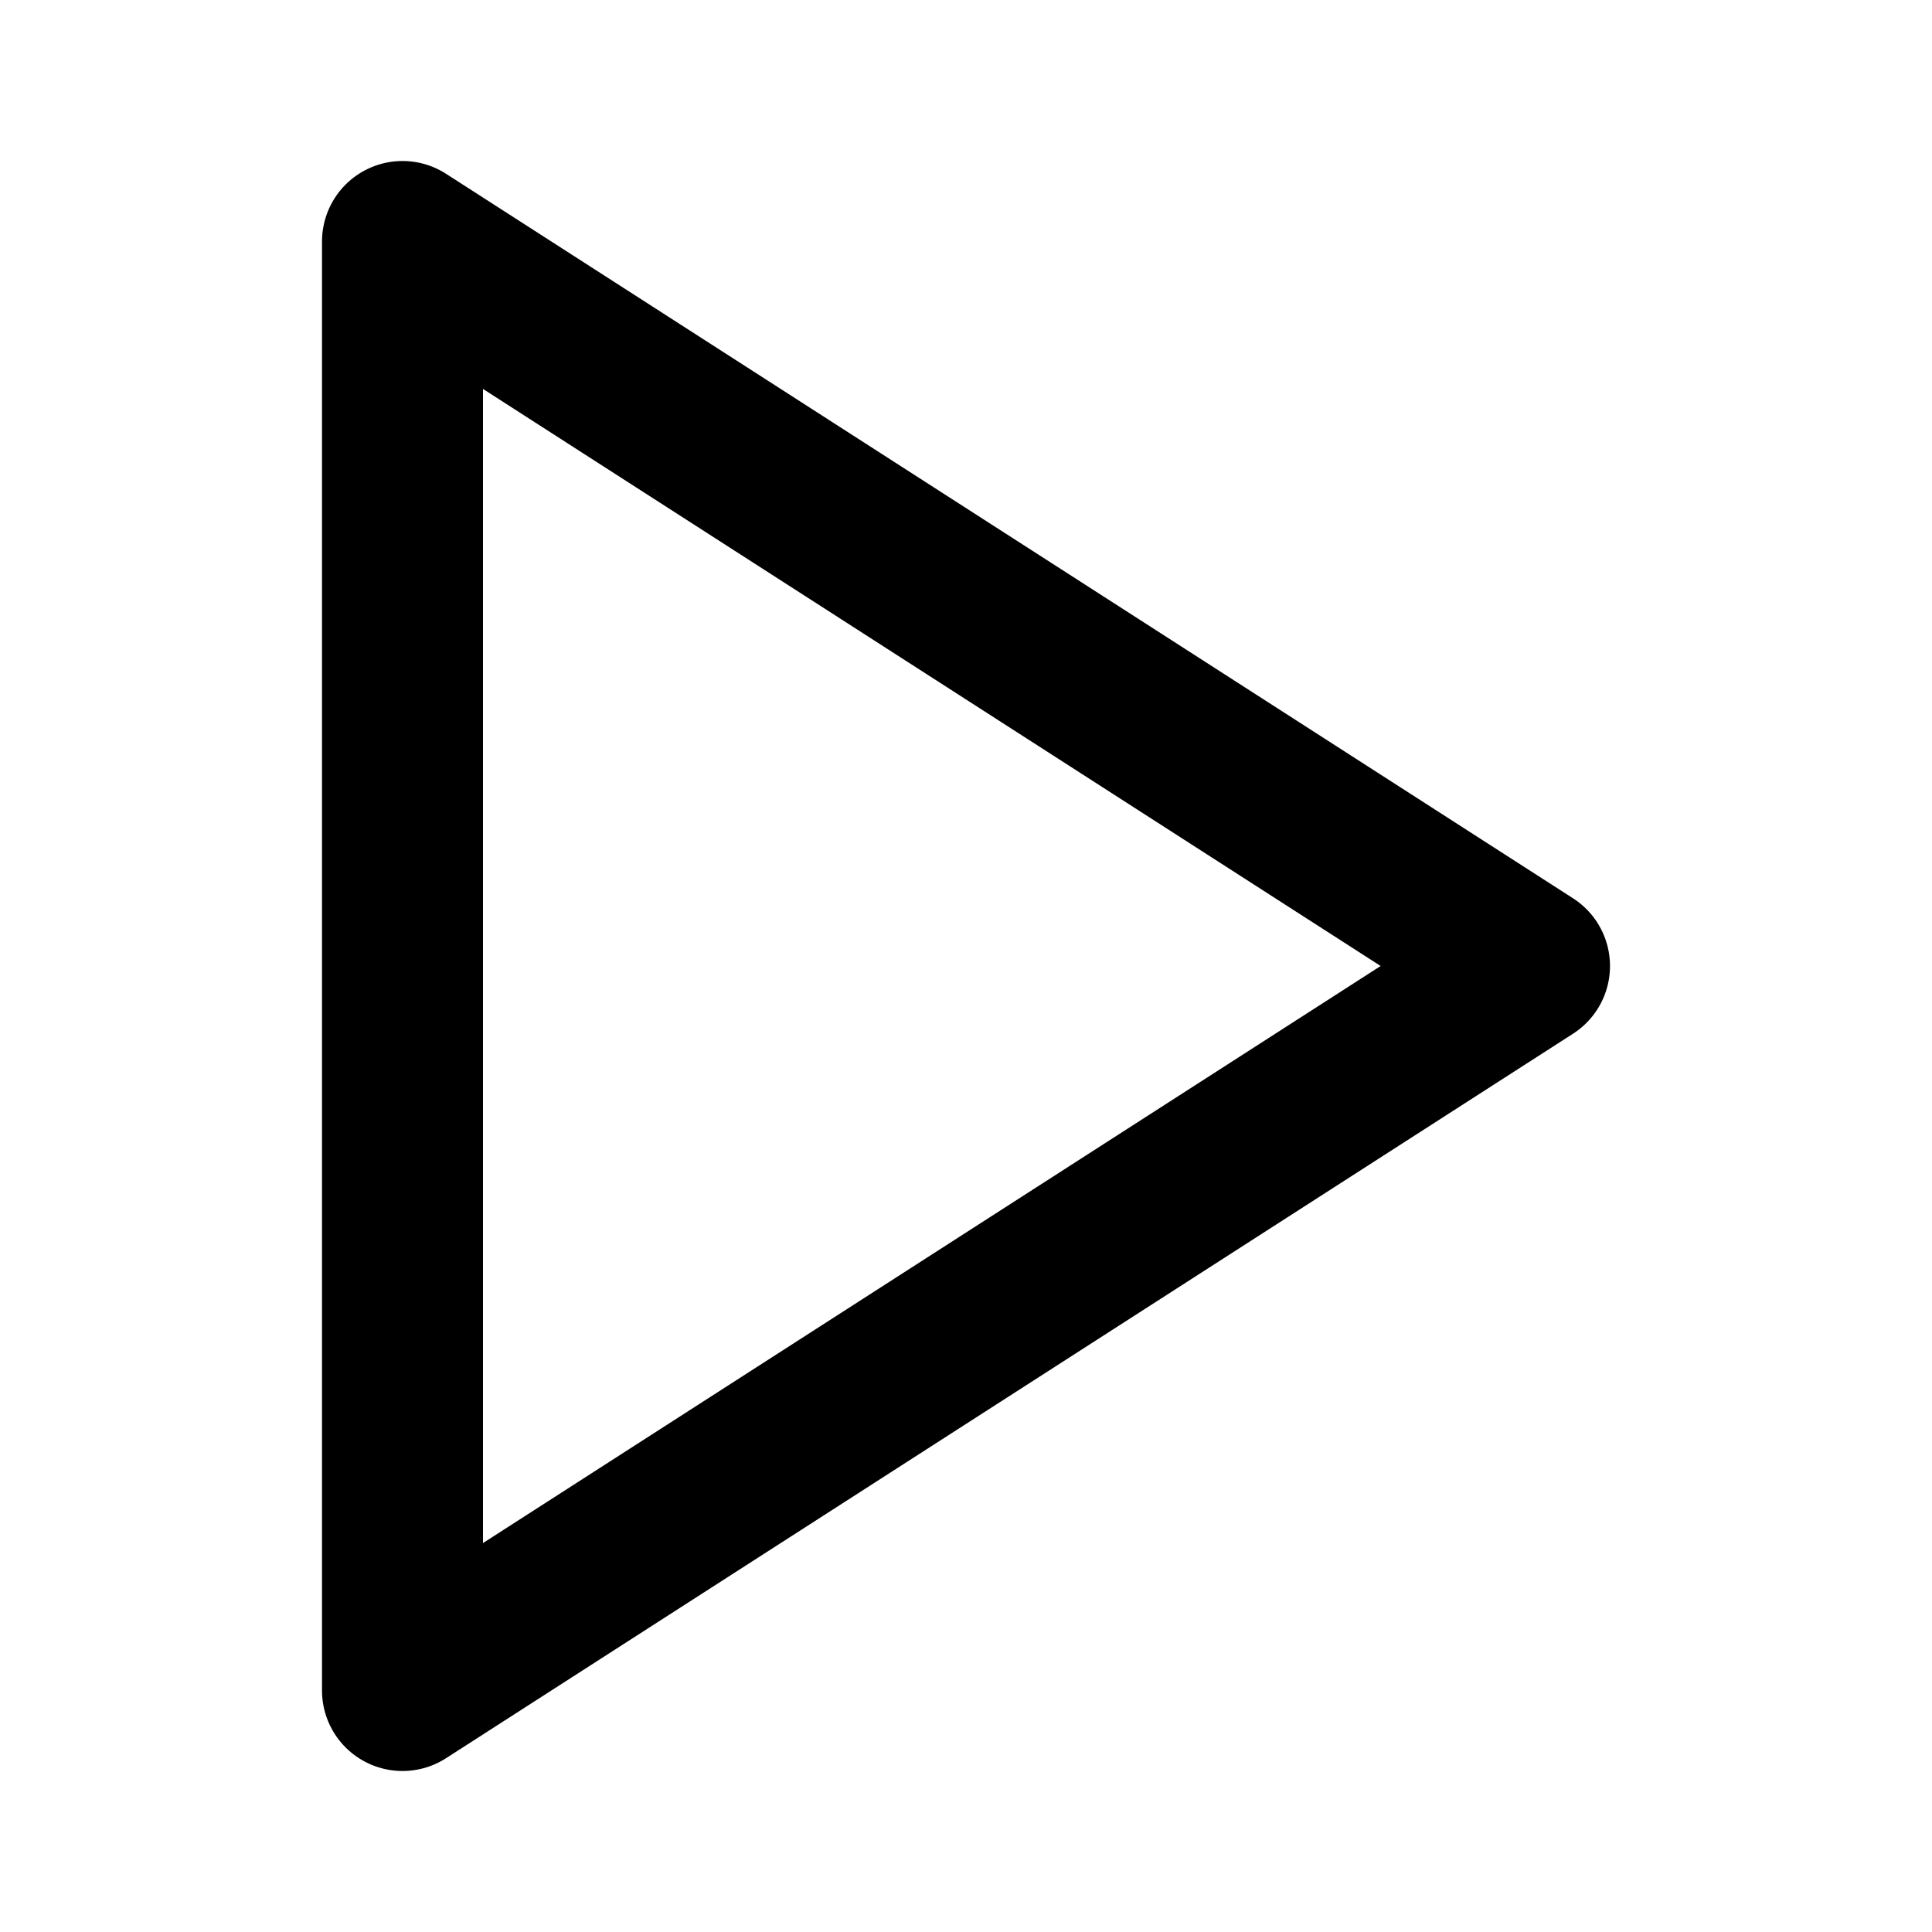
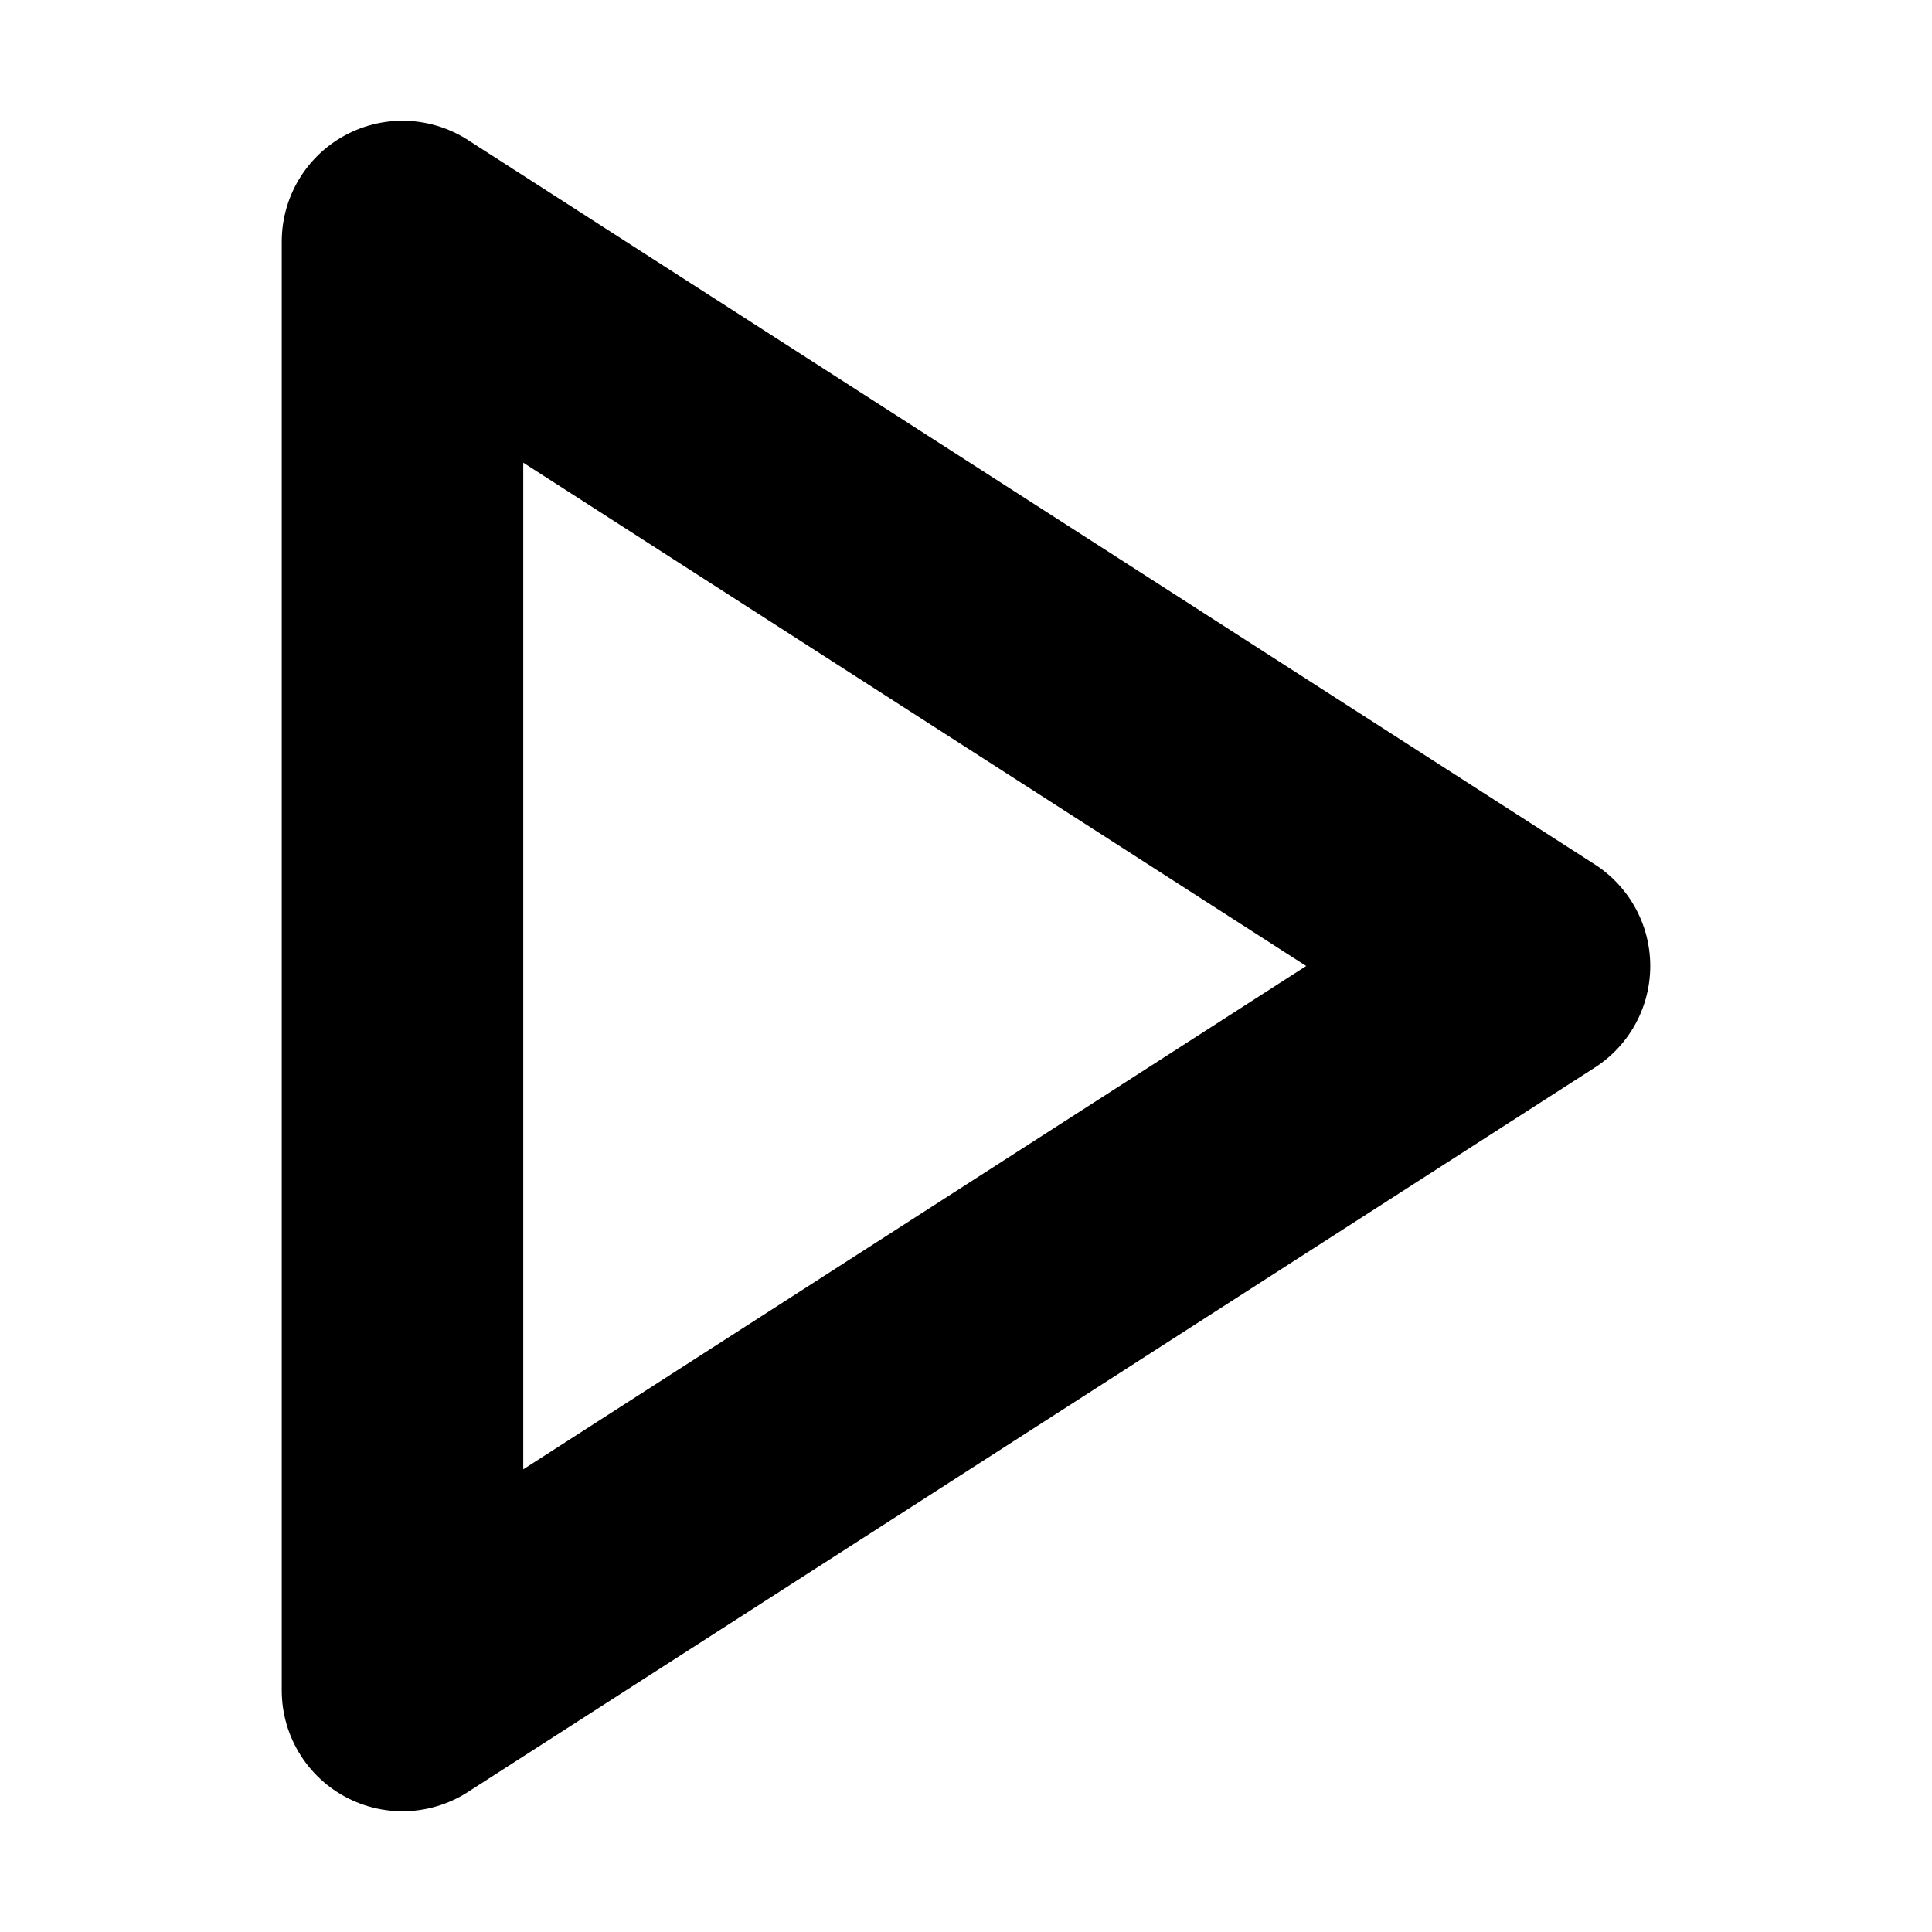
- <svg xmlns="http://www.w3.org/2000/svg" width="24" height="24" viewBox="0 0 24 24" fill="none" stroke="currentColor" stroke-width="2" stroke-linecap="round" stroke-linejoin="round">
+ <svg xmlns="http://www.w3.org/2000/svg" width="24" height="24" viewBox="0 0 24 24" fill="none" stroke="currentColor" stroke-width="3" stroke-linecap="round" stroke-linejoin="round">
  <polygon points="5 3 19 12 5 21 5 3" />
</svg>
